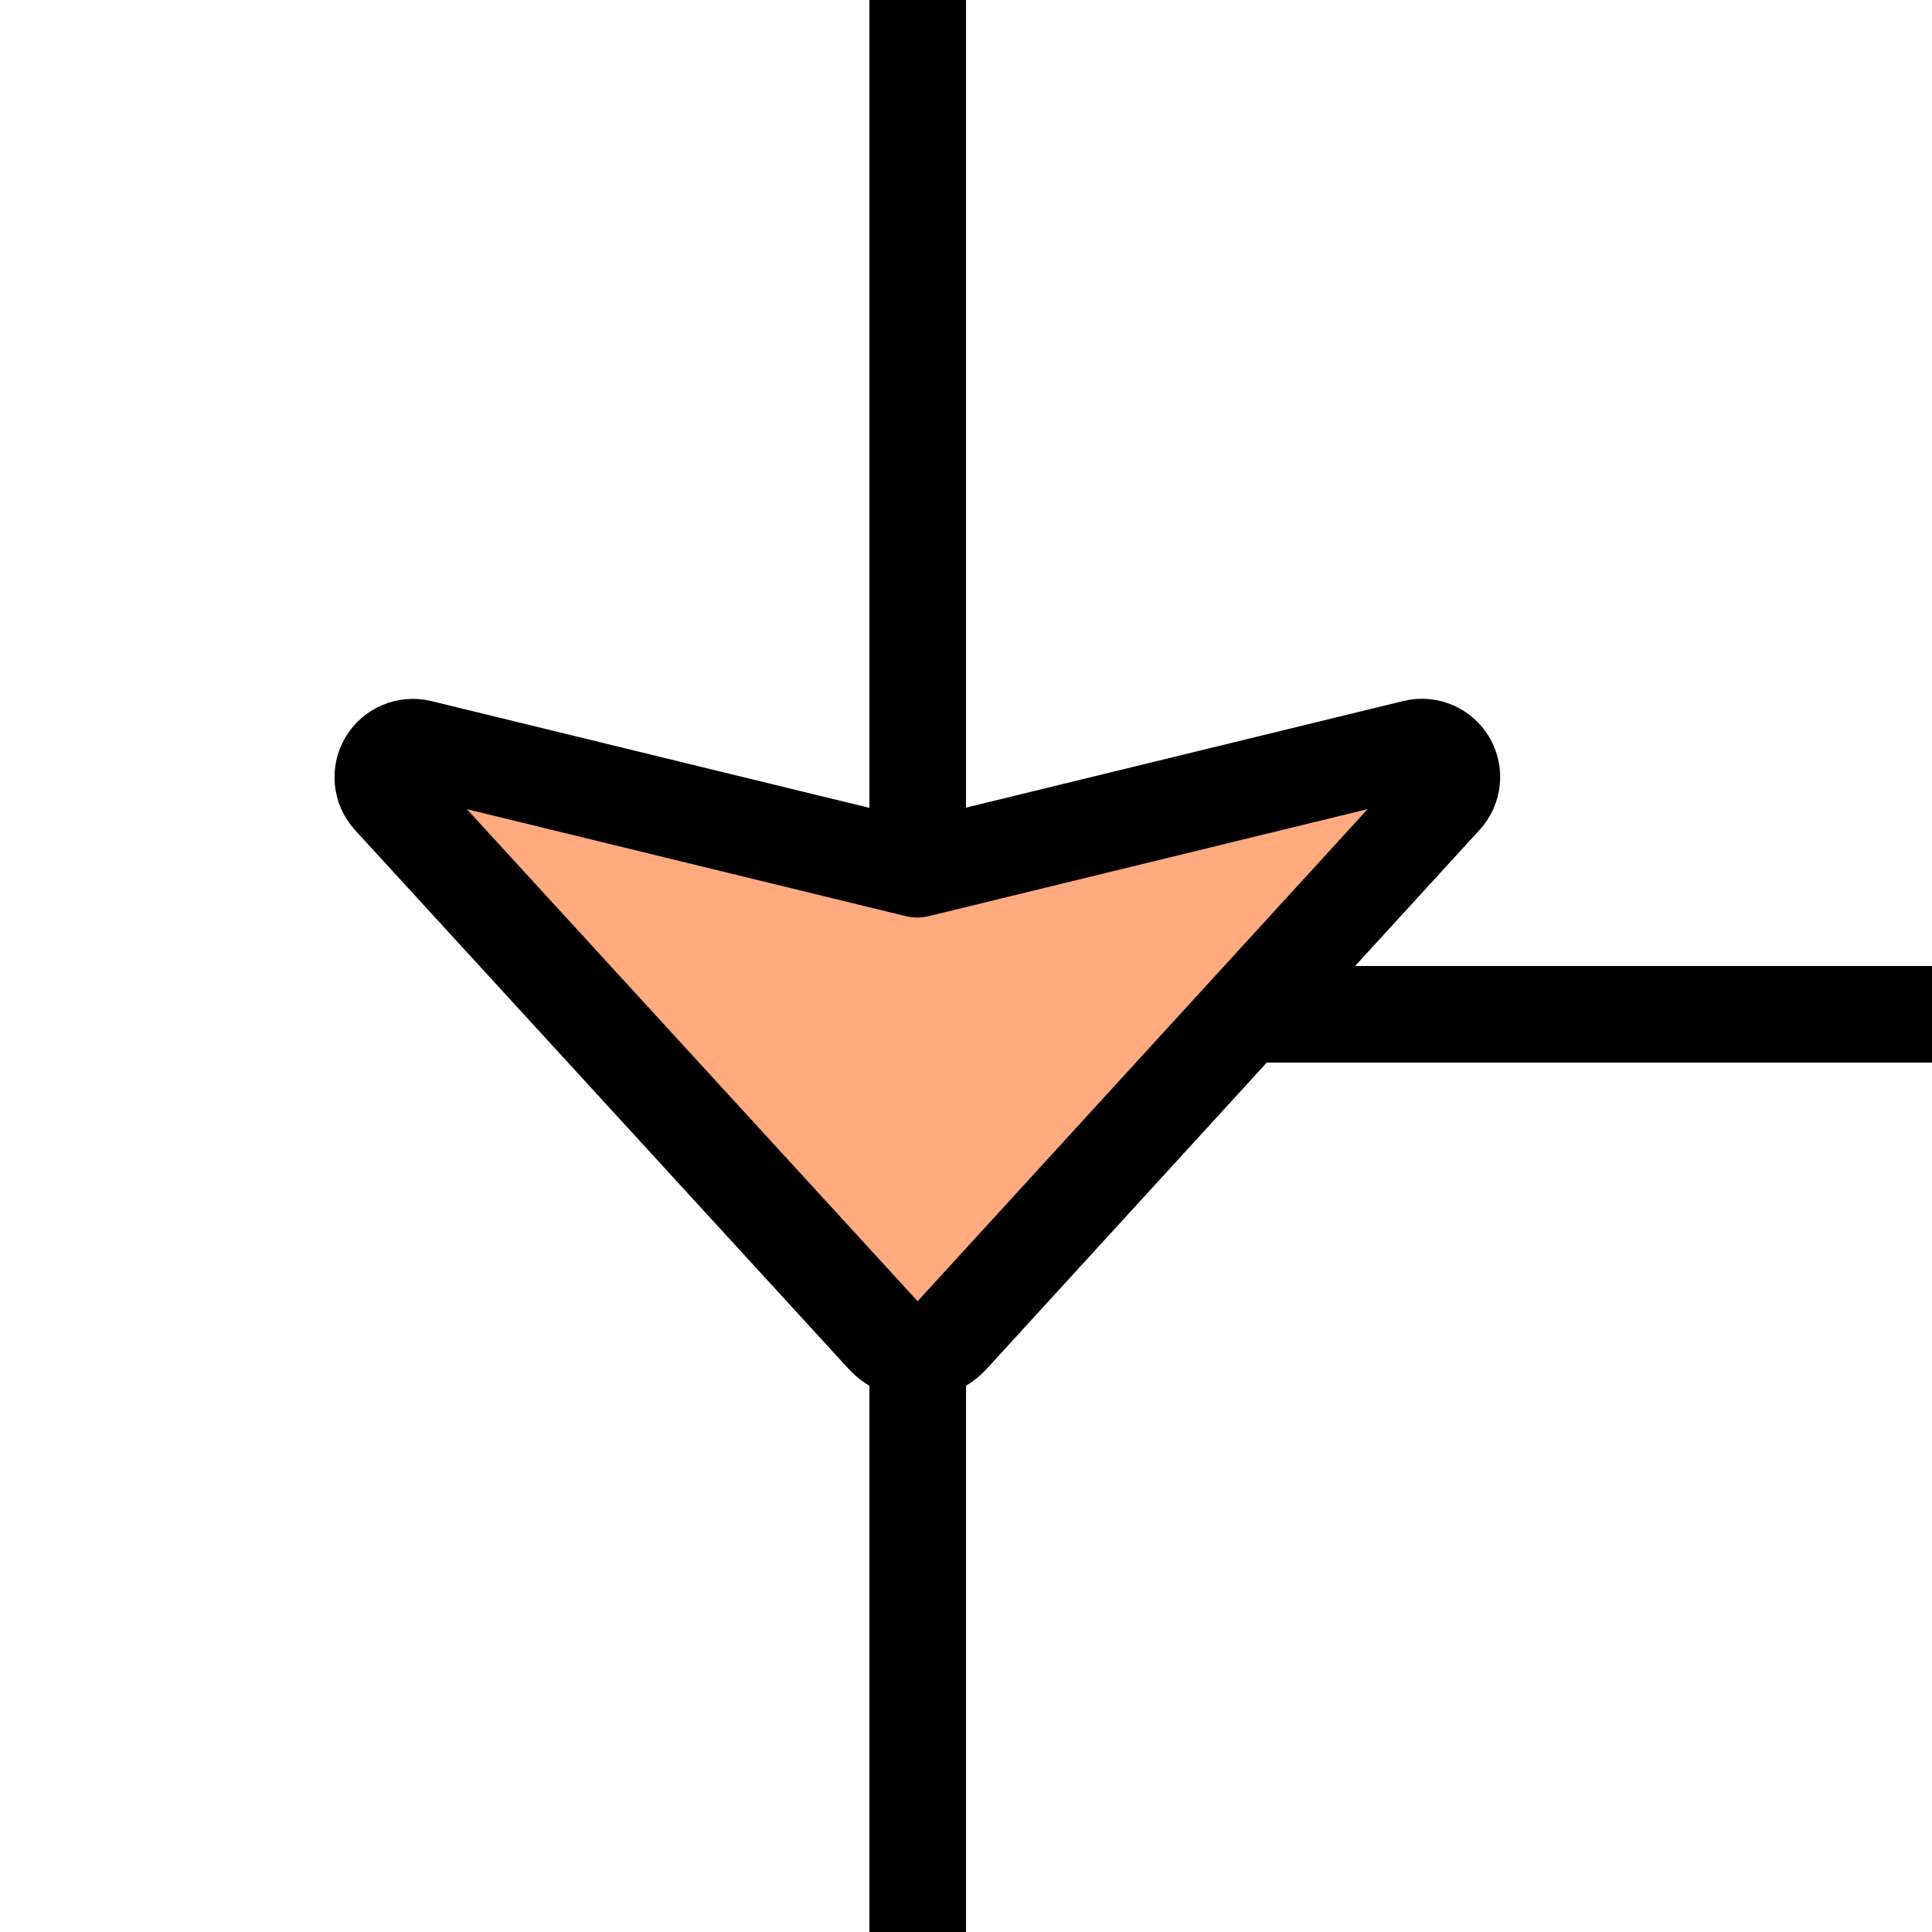
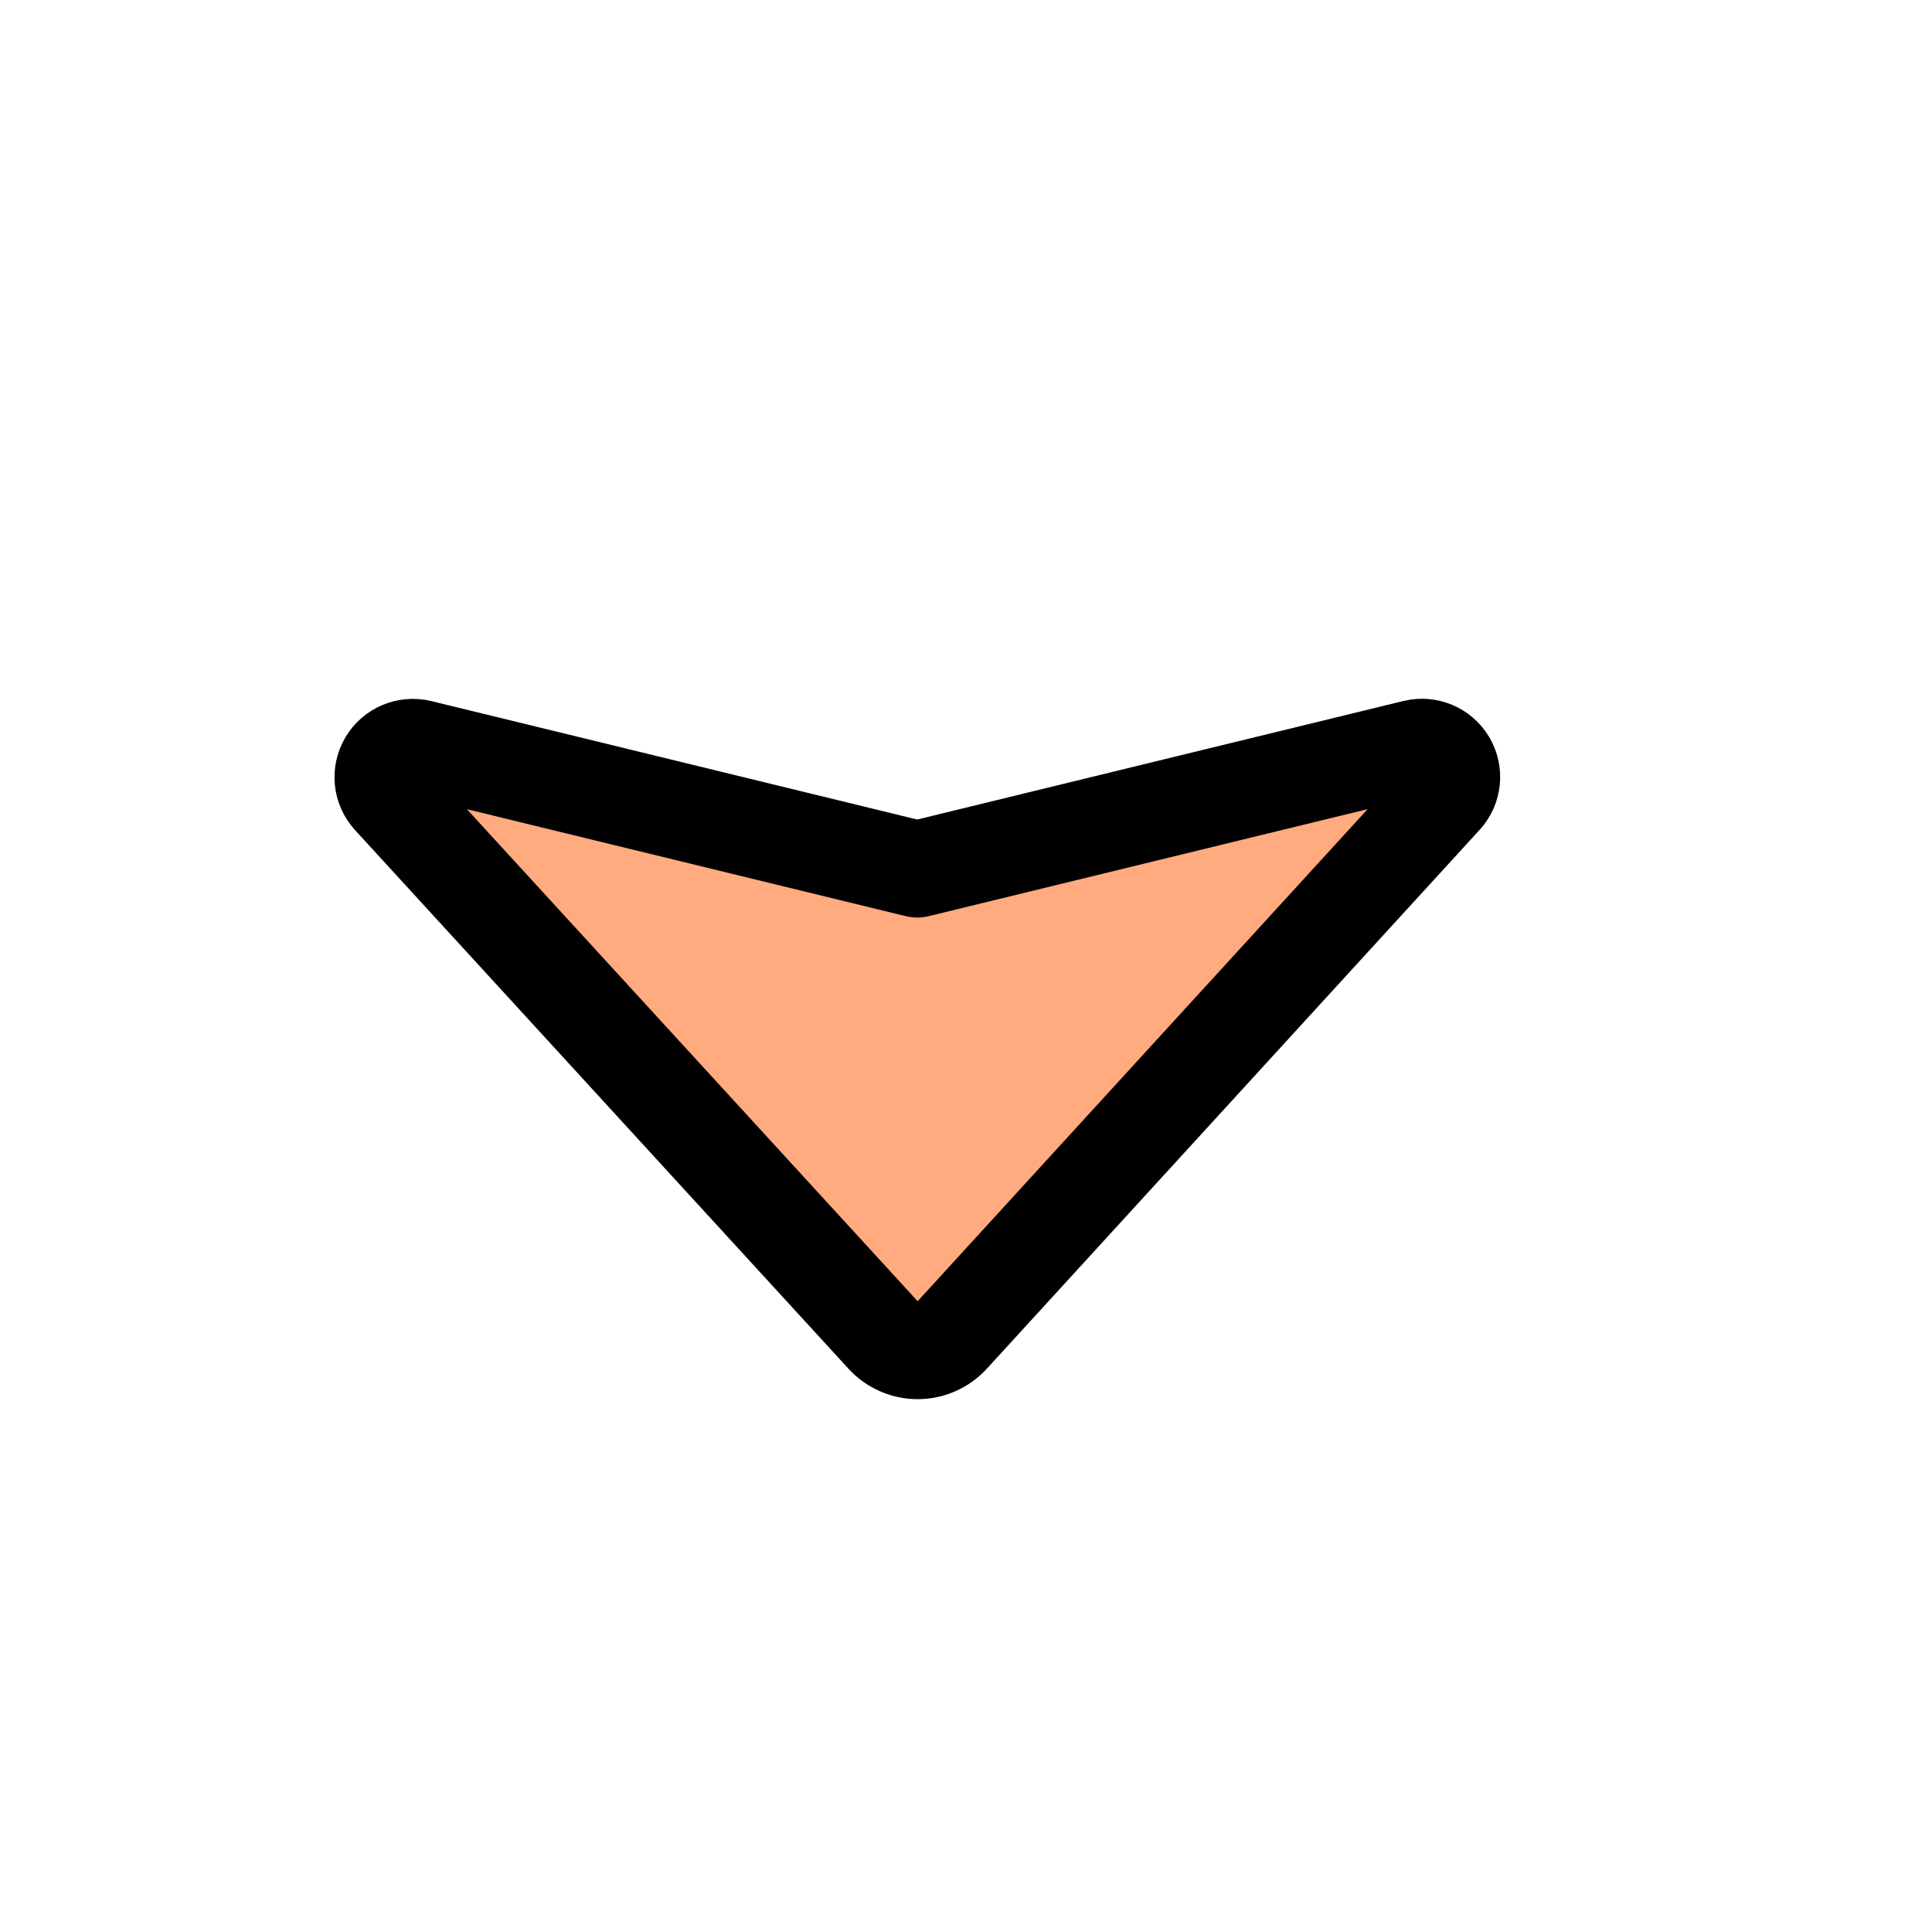
<svg xmlns="http://www.w3.org/2000/svg" width="20" height="20" id="svg2" version="1.1" viewBox="0 0 20 20">
  <defs id="defs4">
    </defs>
-   <path id="path1728" d="M 9.5,0 V 20" style="opacity:1;vector-effect:none;fill:none;fill-opacity:0.601;stroke:#000000;stroke-width:1;stroke-linecap:butt;stroke-linejoin:round;stroke-miterlimit:4;stroke-dasharray:none;stroke-dashoffset:0;stroke-opacity:1" />
-   <path id="path1730" d="M 20,10.5 H 10.605" style="opacity:1;vector-effect:none;fill:none;fill-opacity:0.601;stroke:#000000;stroke-width:1;stroke-linecap:butt;stroke-linejoin:round;stroke-miterlimit:4;stroke-dasharray:none;stroke-dashoffset:0;stroke-opacity:1" />
  <g id="layer1" transform="translate(-1074.066,-336.598)">
    <g transform="rotate(90,1082.566,353.098)" id="layer1-4">
      <path id="path2474" d="m 1074.318,346.649 5.579,5.102 a 0.471,0.471 89.974 0 1 3e-4,0.695 l -5.577,5.109 a 0.311,0.311 30.604 0 1 -0.511,-0.303 l 1.255,-5.149 -1.256,-5.152 a 0.31,0.31 149.37 0 1 0.51,-0.302 z" style="opacity:1;fill:#ffaa7f;fill-opacity:1;stroke:#000000;stroke-width:1;stroke-linecap:round;stroke-linejoin:round;stroke-miterlimit:4;stroke-dasharray:none;stroke-dashoffset:0;stroke-opacity:1;paint-order:normal" />
    </g>
    <g transform="translate(1.5420313e-5)" id="layer1-6" />
  </g>
</svg>
